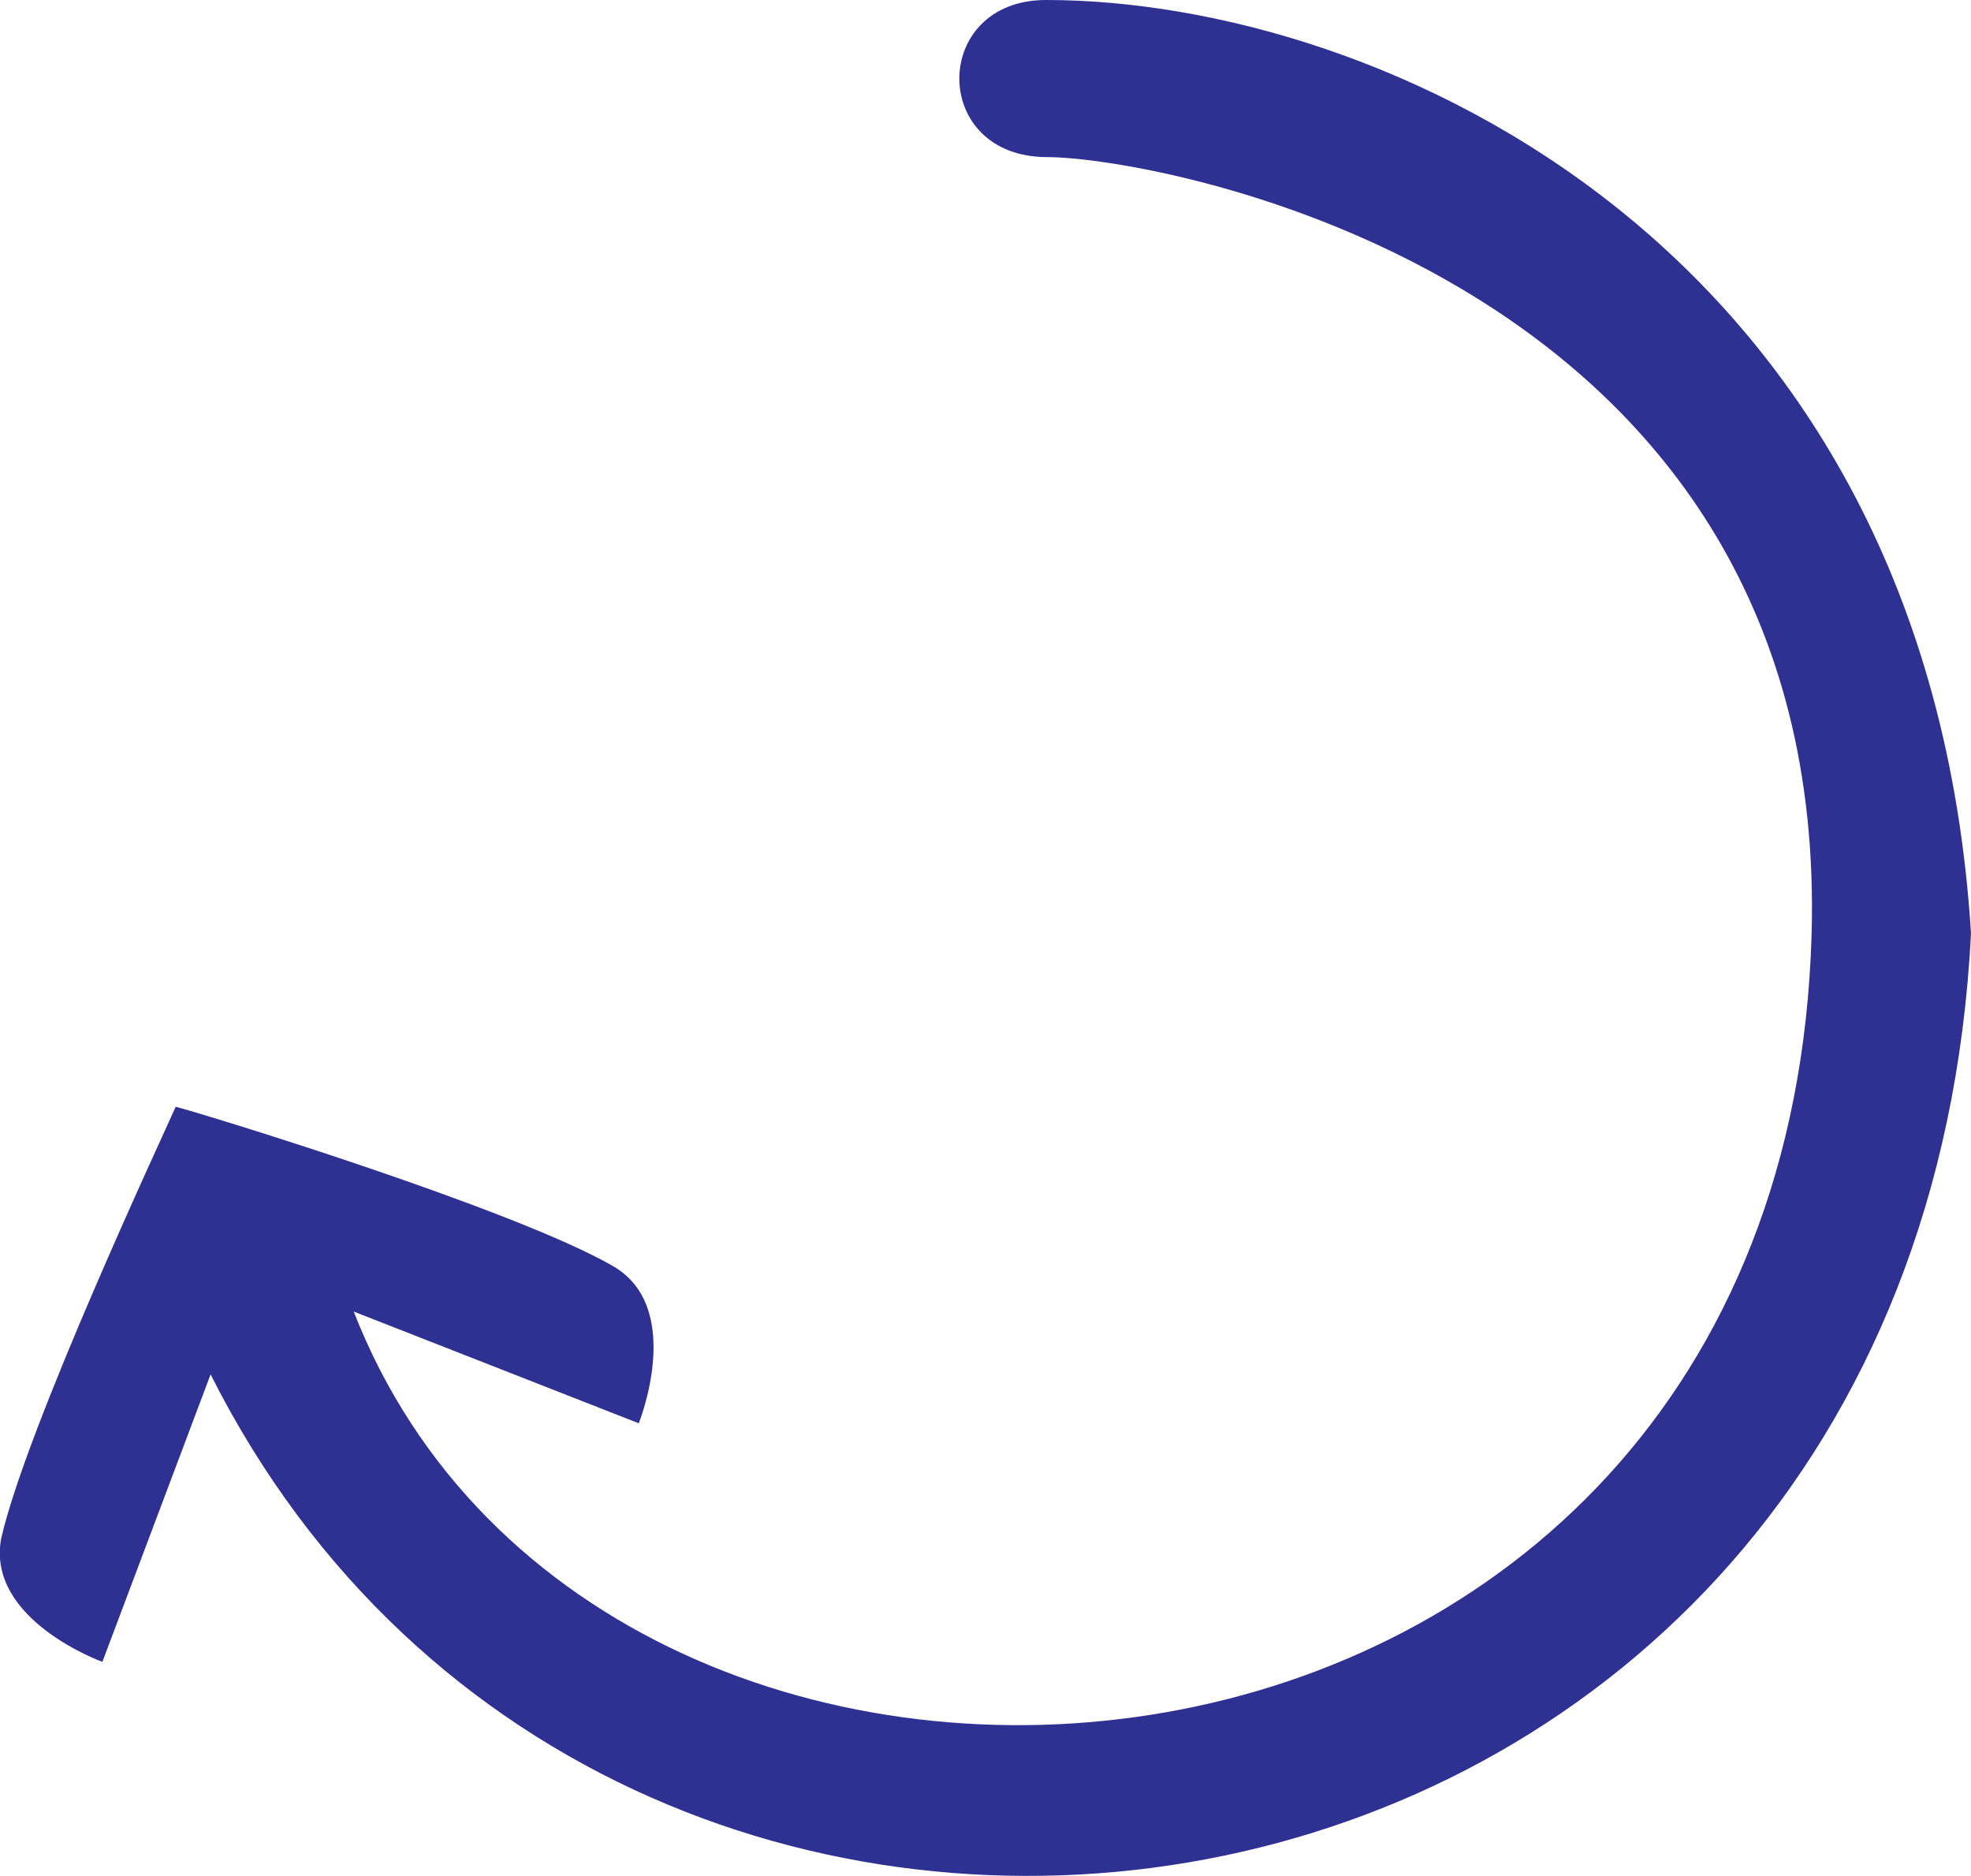
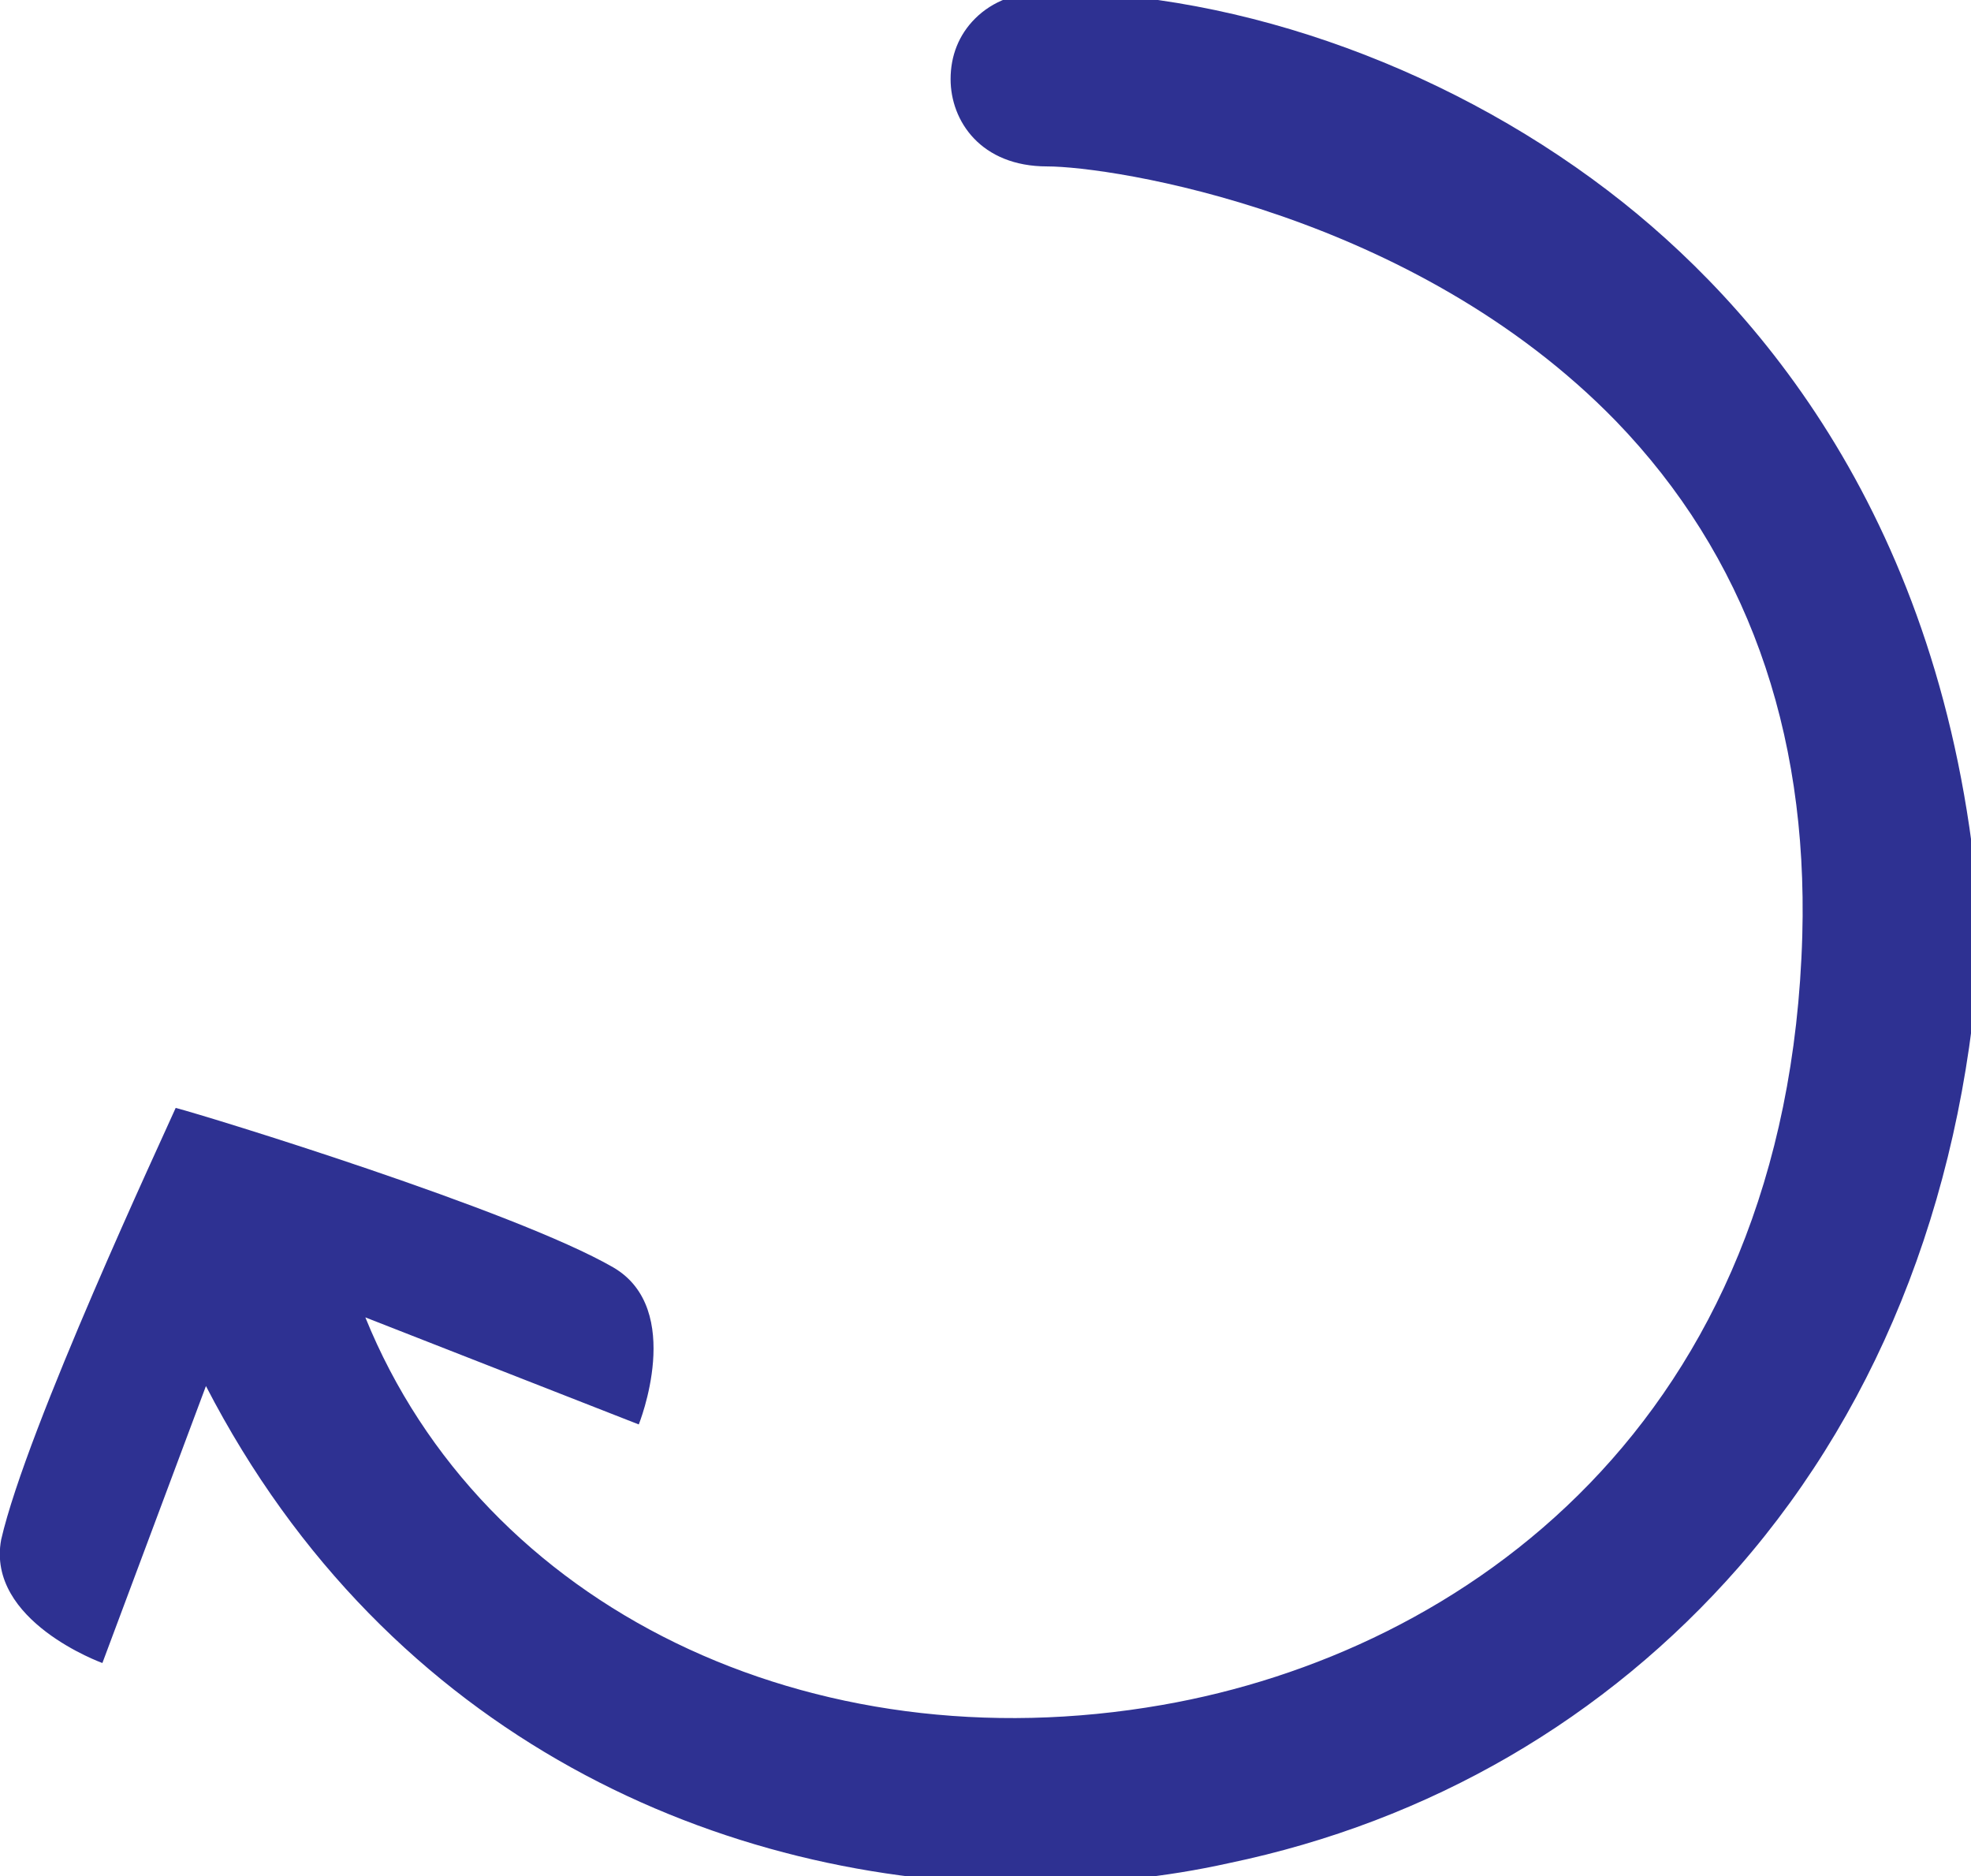
<svg xmlns="http://www.w3.org/2000/svg" version="1.1" id="Layer_1" x="0px" y="0px" viewBox="0 0 169.4 161.2" style="enable-background:new 0 0 169.4 161.2;" xml:space="preserve">
  <style type="text/css">
	.st0{fill:#2E3192;}
</style>
-   <path class="st0" d="M8.8,142.8l9.3-24.7c35.2,69.9,146.7,53,151.3-37.9C165.7,21,118.6,0,89.9,0C80,0,79.9,13.5,90,13.5  c9.5,0,67.3,10.2,65.7,66.8c-2.3,79.9-103.8,87.5-125.3,32.4l24.5,9.6c0,0,4-9.9-2.2-13.5c-8.5-4.9-34.9-13-37.6-13.7  c-1.1,2.5-12.8,27.5-15,37.1C-1.2,139.2,8.8,142.8,8.8,142.8L8.8,142.8z" />
+   <path class="st0" d="M170.2,80.1L170.2,80.1c-1.1,21.5-8.3,40.3-20.8,54.6c-11.4,13-26.5,21.8-43.8,25.4c-5.4,1.2-11.1,1.8-17,1.8  c-26.4,0-55.2-12.4-70.9-42.8l-8.9,23.8c0,0-10-3.6-8.7-10.6c2.2-9.6,13.9-34.6,15-37.1c2.7,0.7,29.1,8.8,37.6,13.7  c6.2,3.6,2.2,13.5,2.2,13.5l-23.5-9.2c10.1,24.9,38.2,38.6,68.5,33.3c25.8-4.5,53.8-24.2,55-66.1c0.5-17.8-4.9-32.7-16-44.2  c-17.5-18-43.4-21.9-48.9-21.9c-5.7,0-8.3-3.9-8.3-7.5c0-2,0.7-3.8,2.1-5.2c1.5-1.5,3.6-2.3,6.1-2.3c16.9,0,35.4,6.8,49.6,18.1  C152.3,27.6,168.1,46.8,170.2,80.1z" />
</svg>
